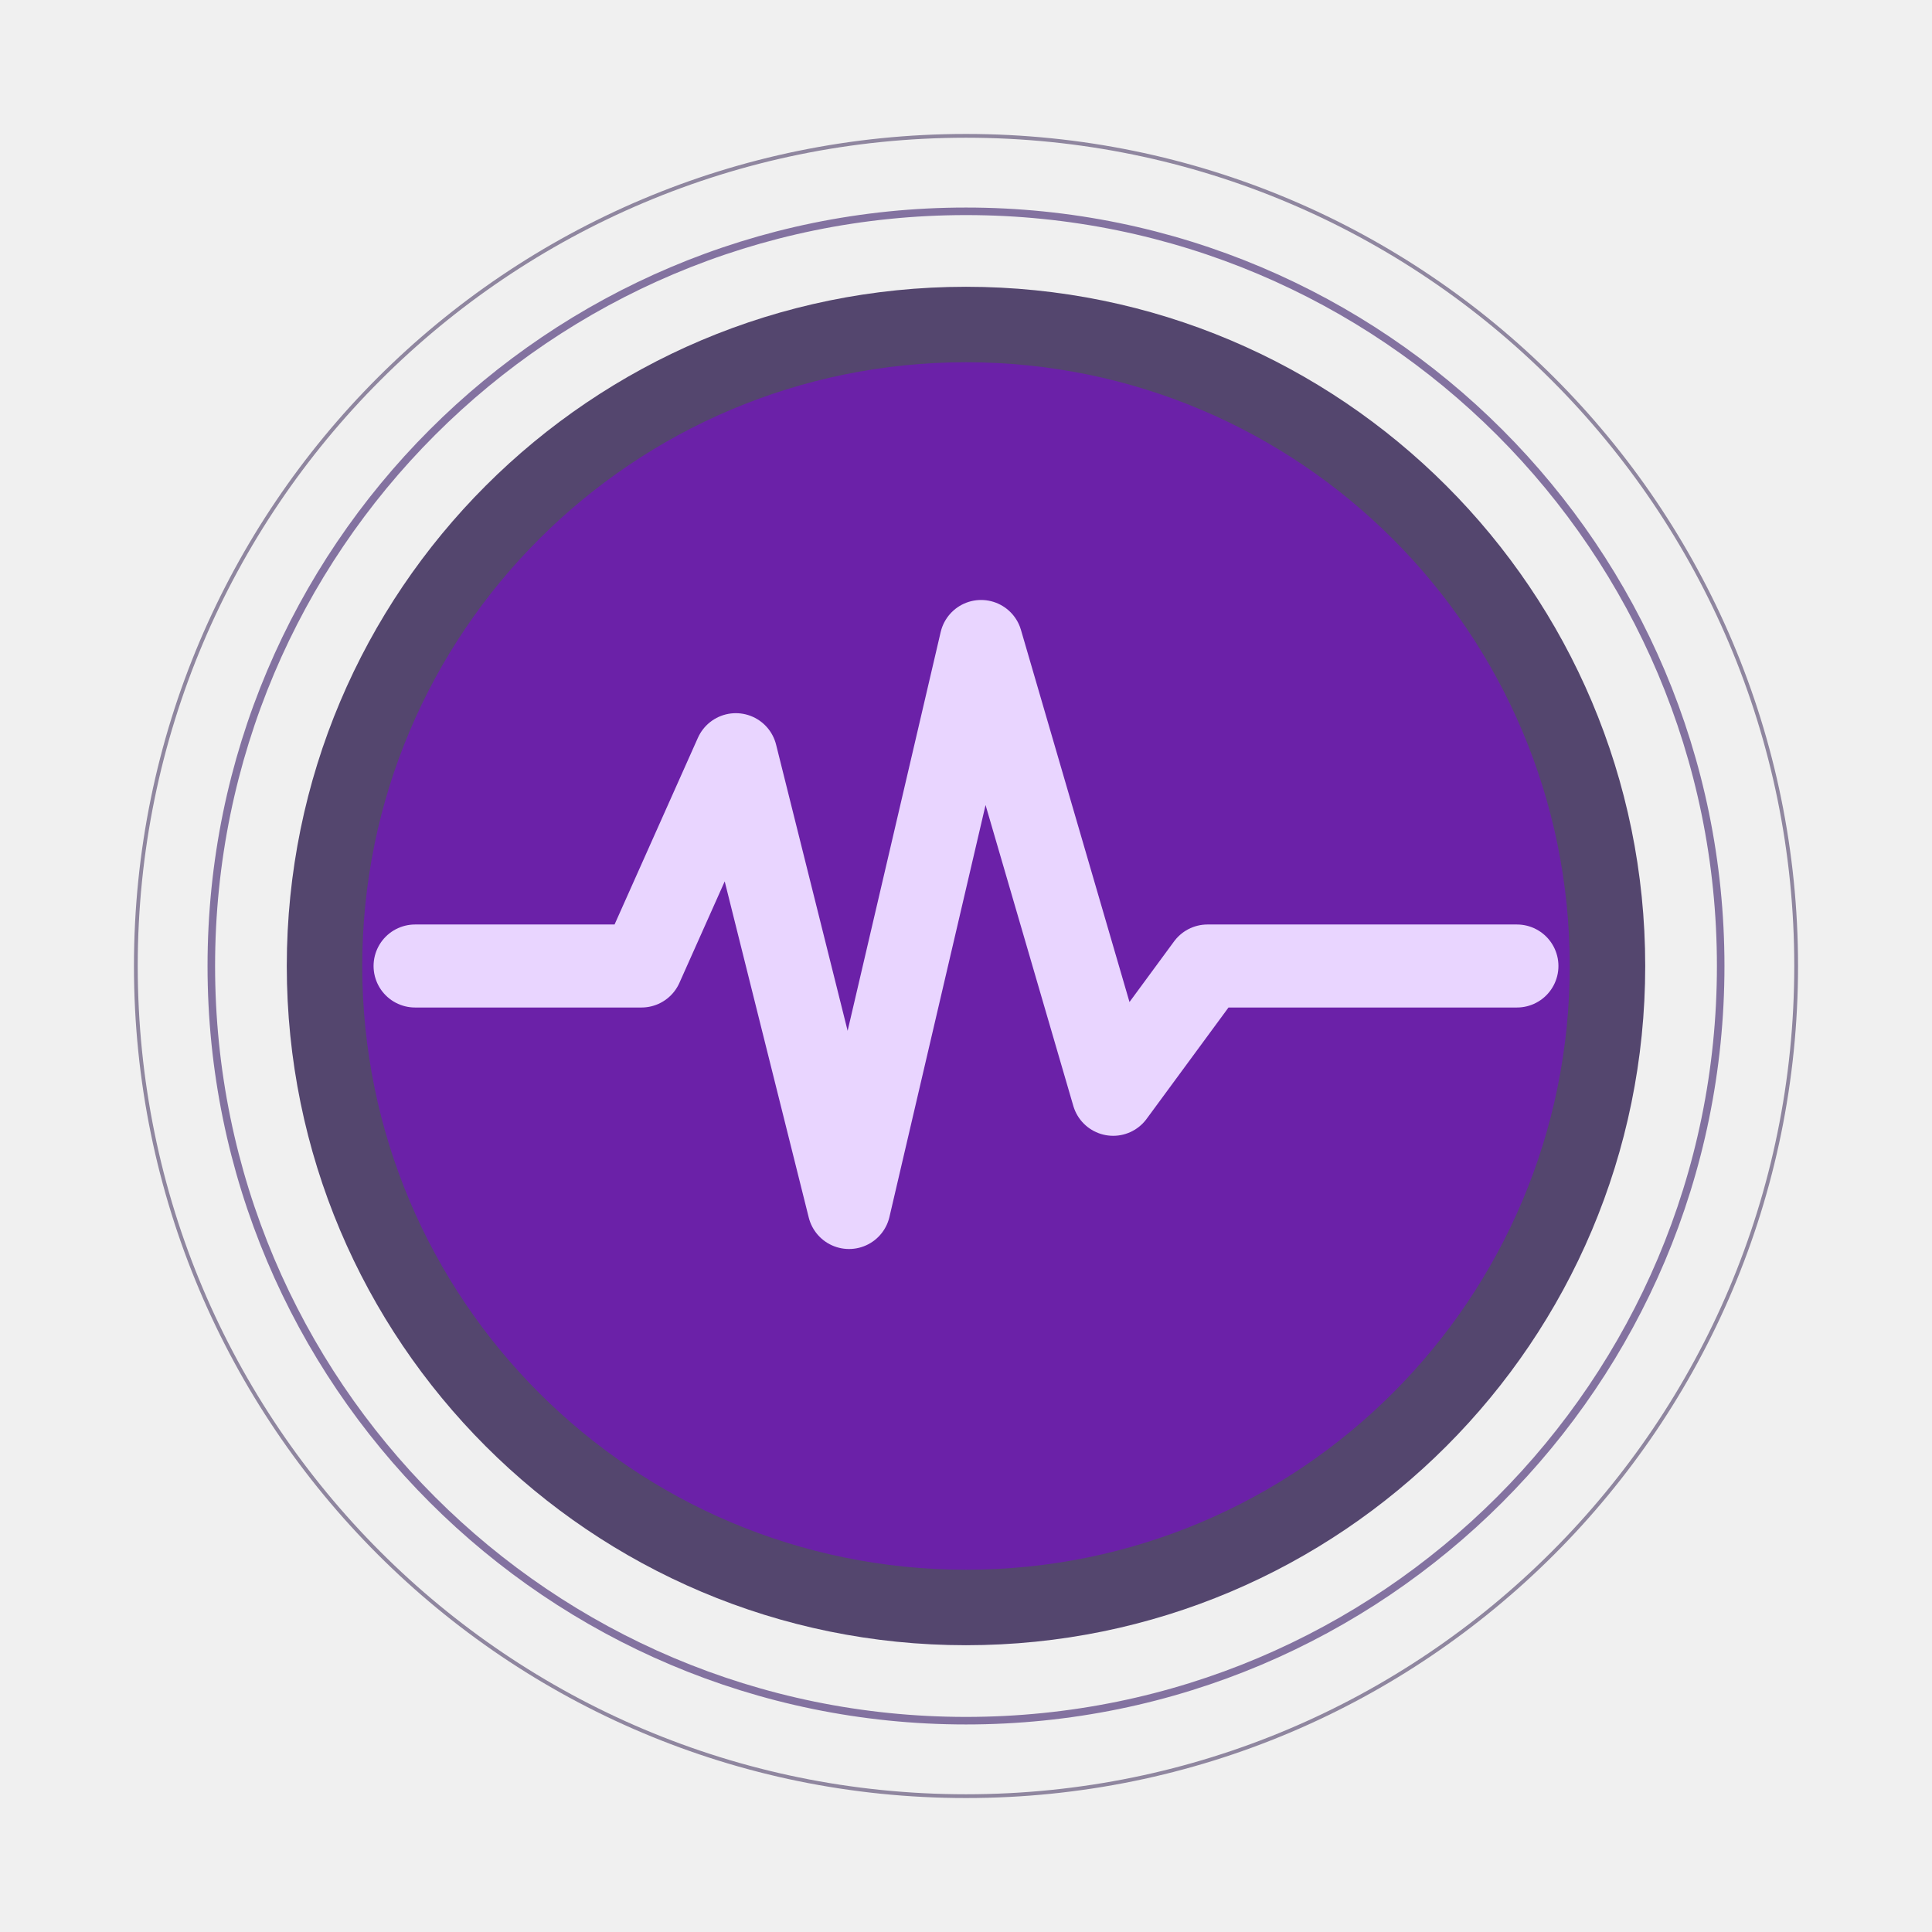
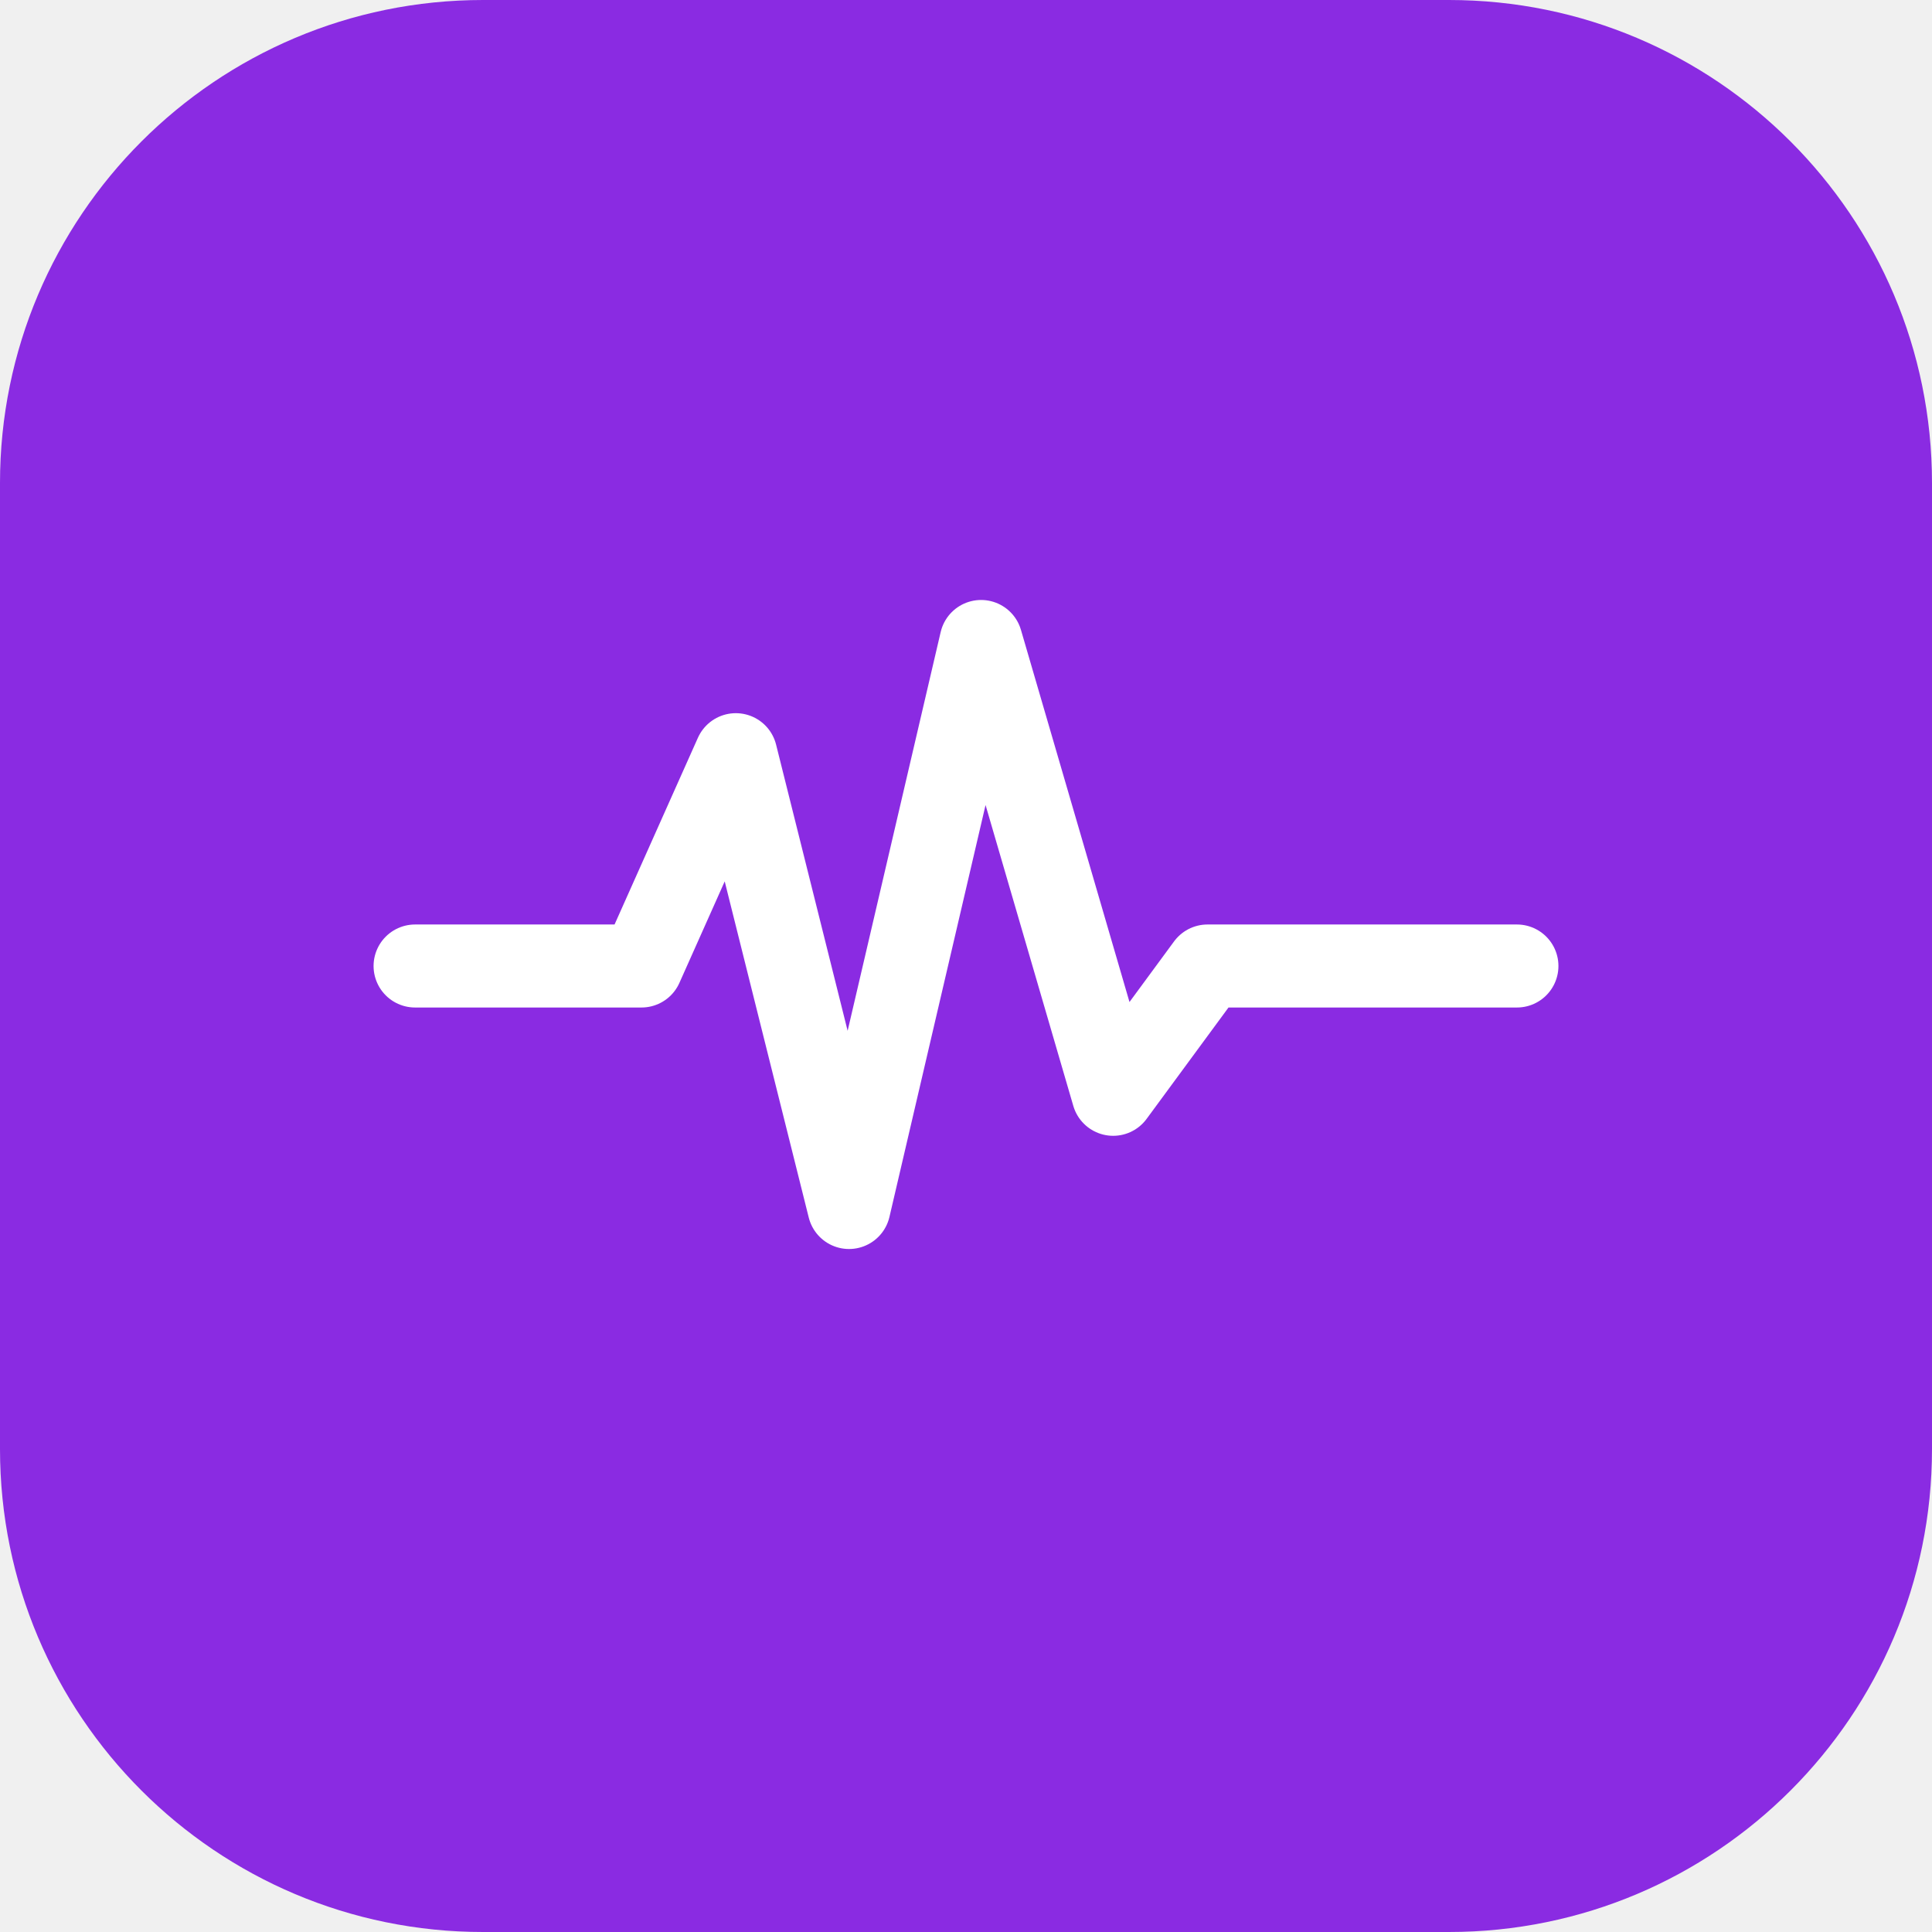
<svg xmlns="http://www.w3.org/2000/svg" width="512" height="512" viewBox="0 0 512 512" fill="none">
-   <circle cx="256" cy="256" r="220" fill="none" stroke="#2D1B4E" stroke-width="1" opacity="0.5" />
-   <circle cx="256" cy="256" r="200" fill="none" stroke="#3B1E6B" stroke-width="2" opacity="0.6" />
-   <circle cx="256" cy="256" r="180" fill="#2D1B4E" opacity="0.8" />
-   <circle cx="256" cy="256" r="160" fill="#6B21A8" />
-   <path d="M110 256 L170 256 L195 200 L225 320 L260 170 L295 290 L320 256 L402 256" stroke="#E9D5FF" stroke-width="22" stroke-linecap="round" stroke-linejoin="round" fill="none" />
+   <rect width="512" height="512" rx="128" fill="#8A2BE2" />
+   <path d="M110 256 L170 256 L195 200 L225 320 L260 170 L295 290 L320 256 L402 256" stroke="#FFFFFF" stroke-width="22" stroke-linecap="round" stroke-linejoin="round" fill="none" />
</svg>
